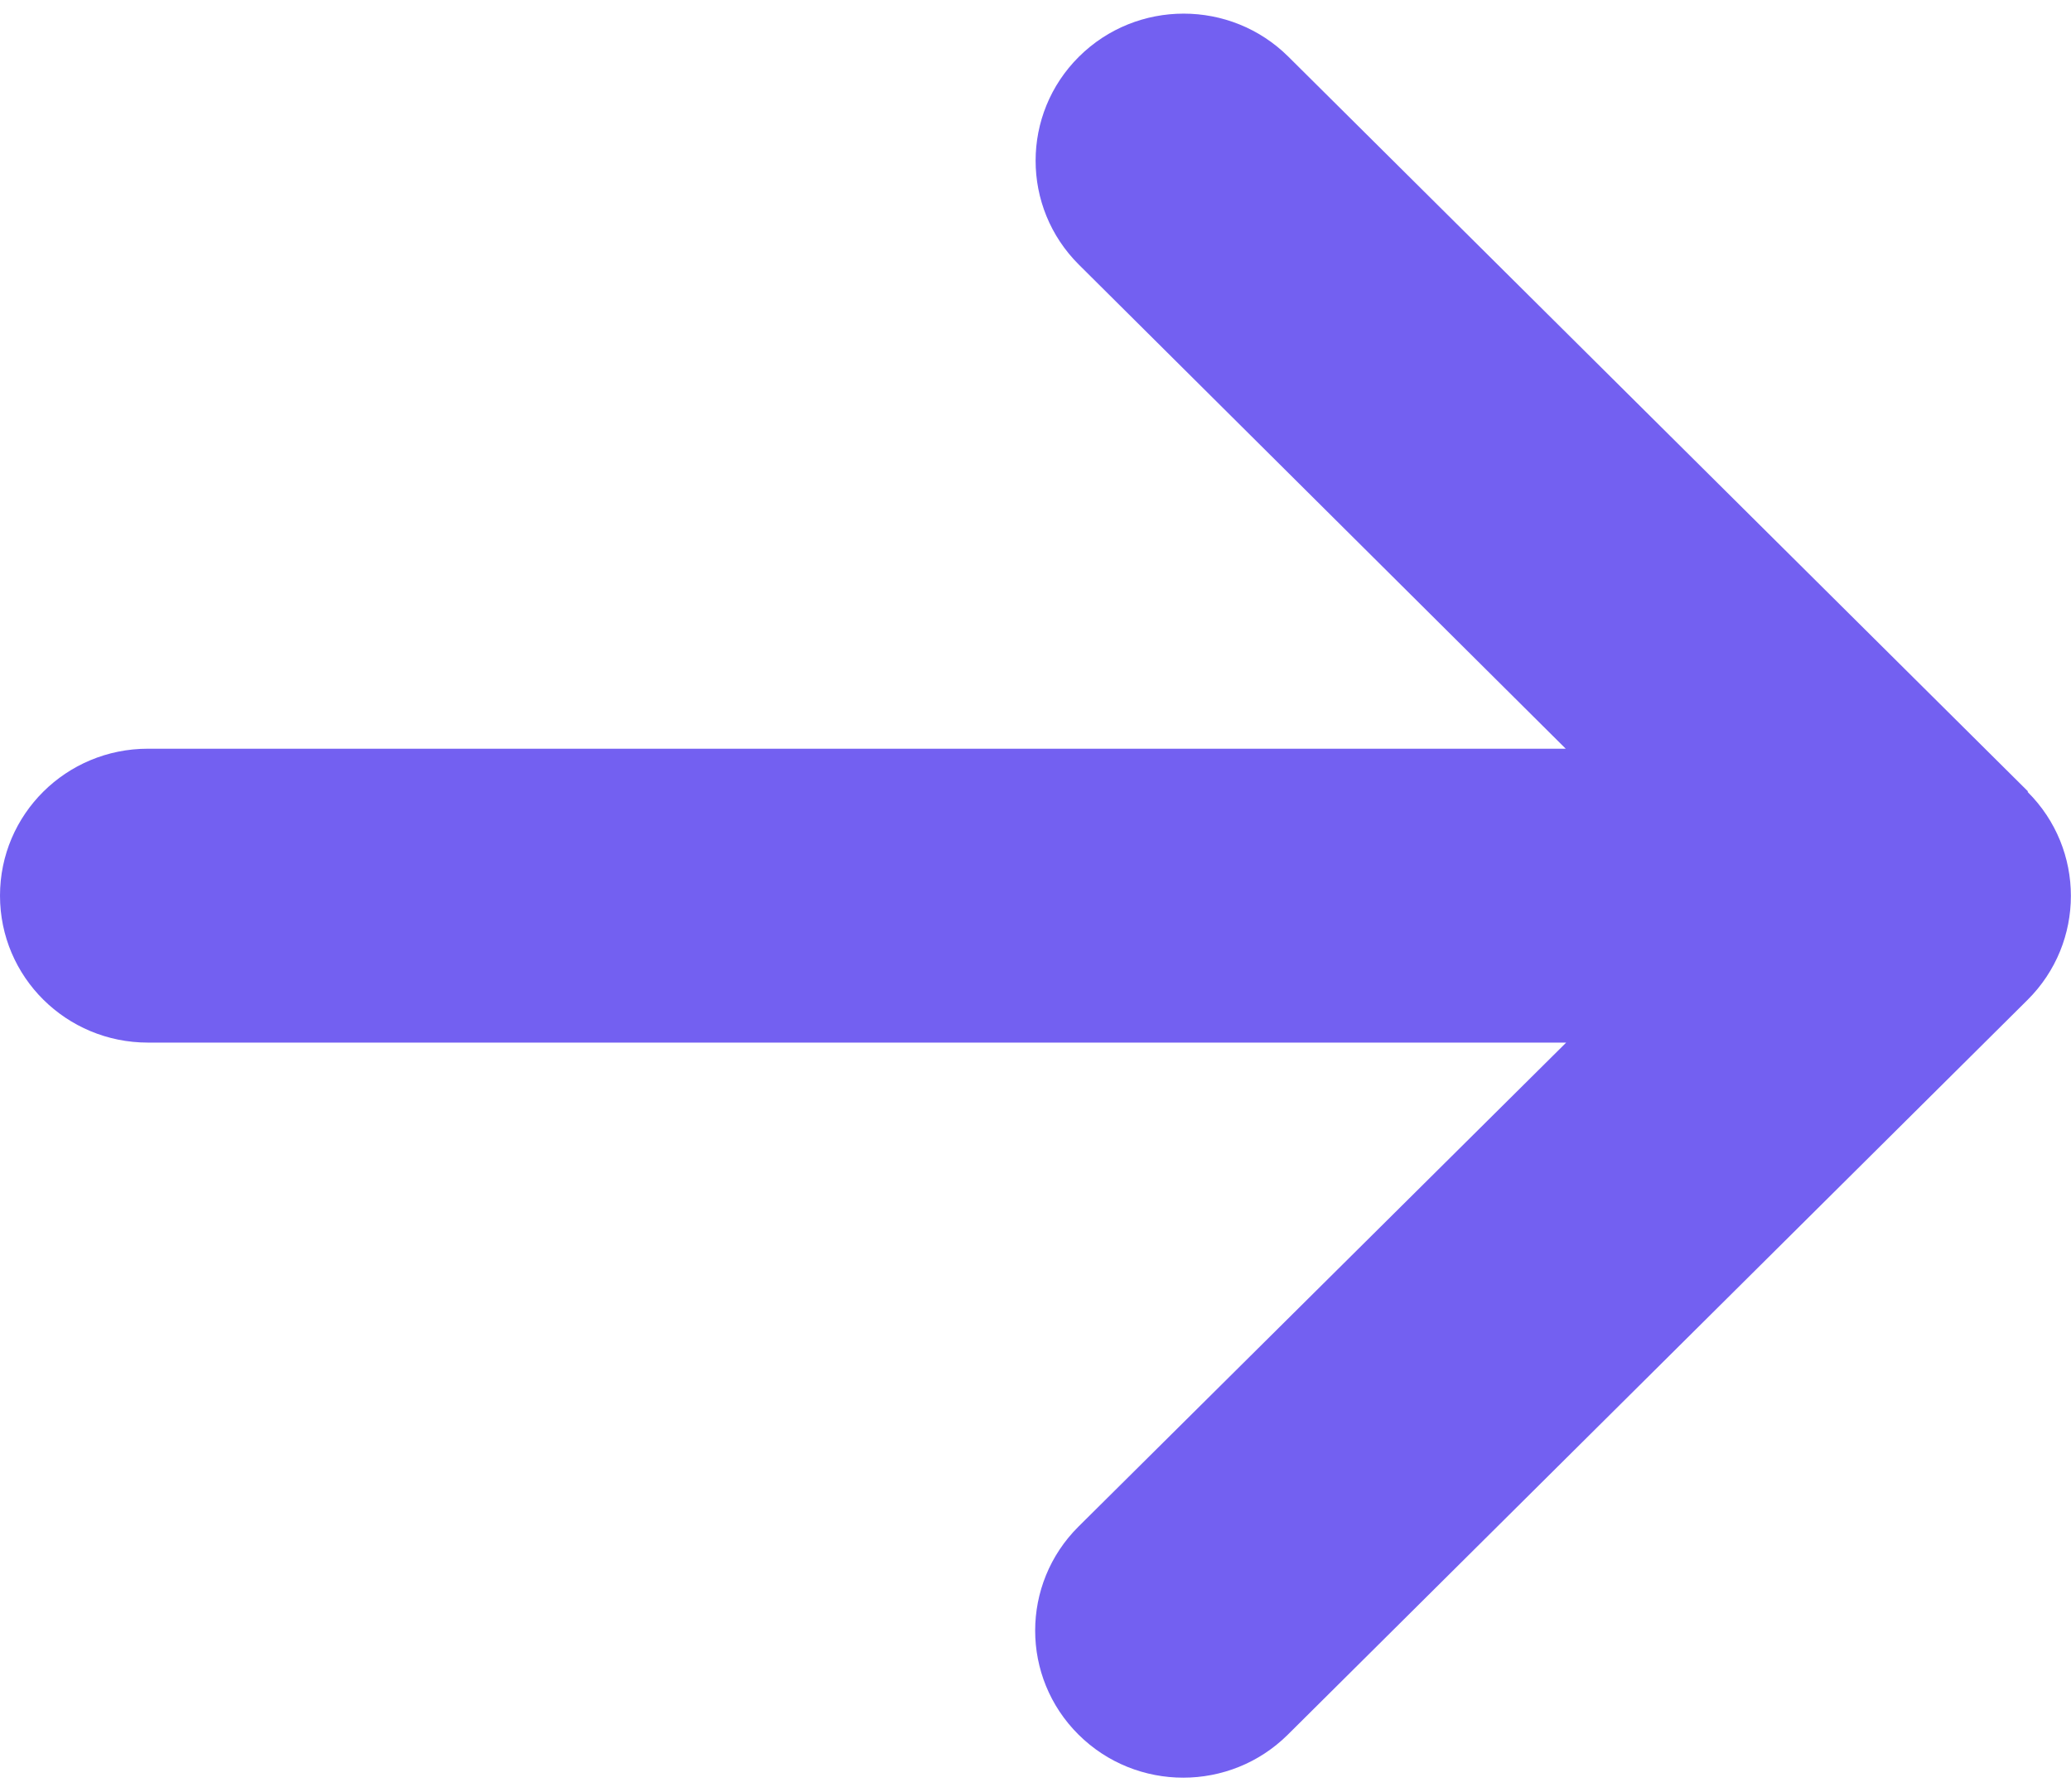
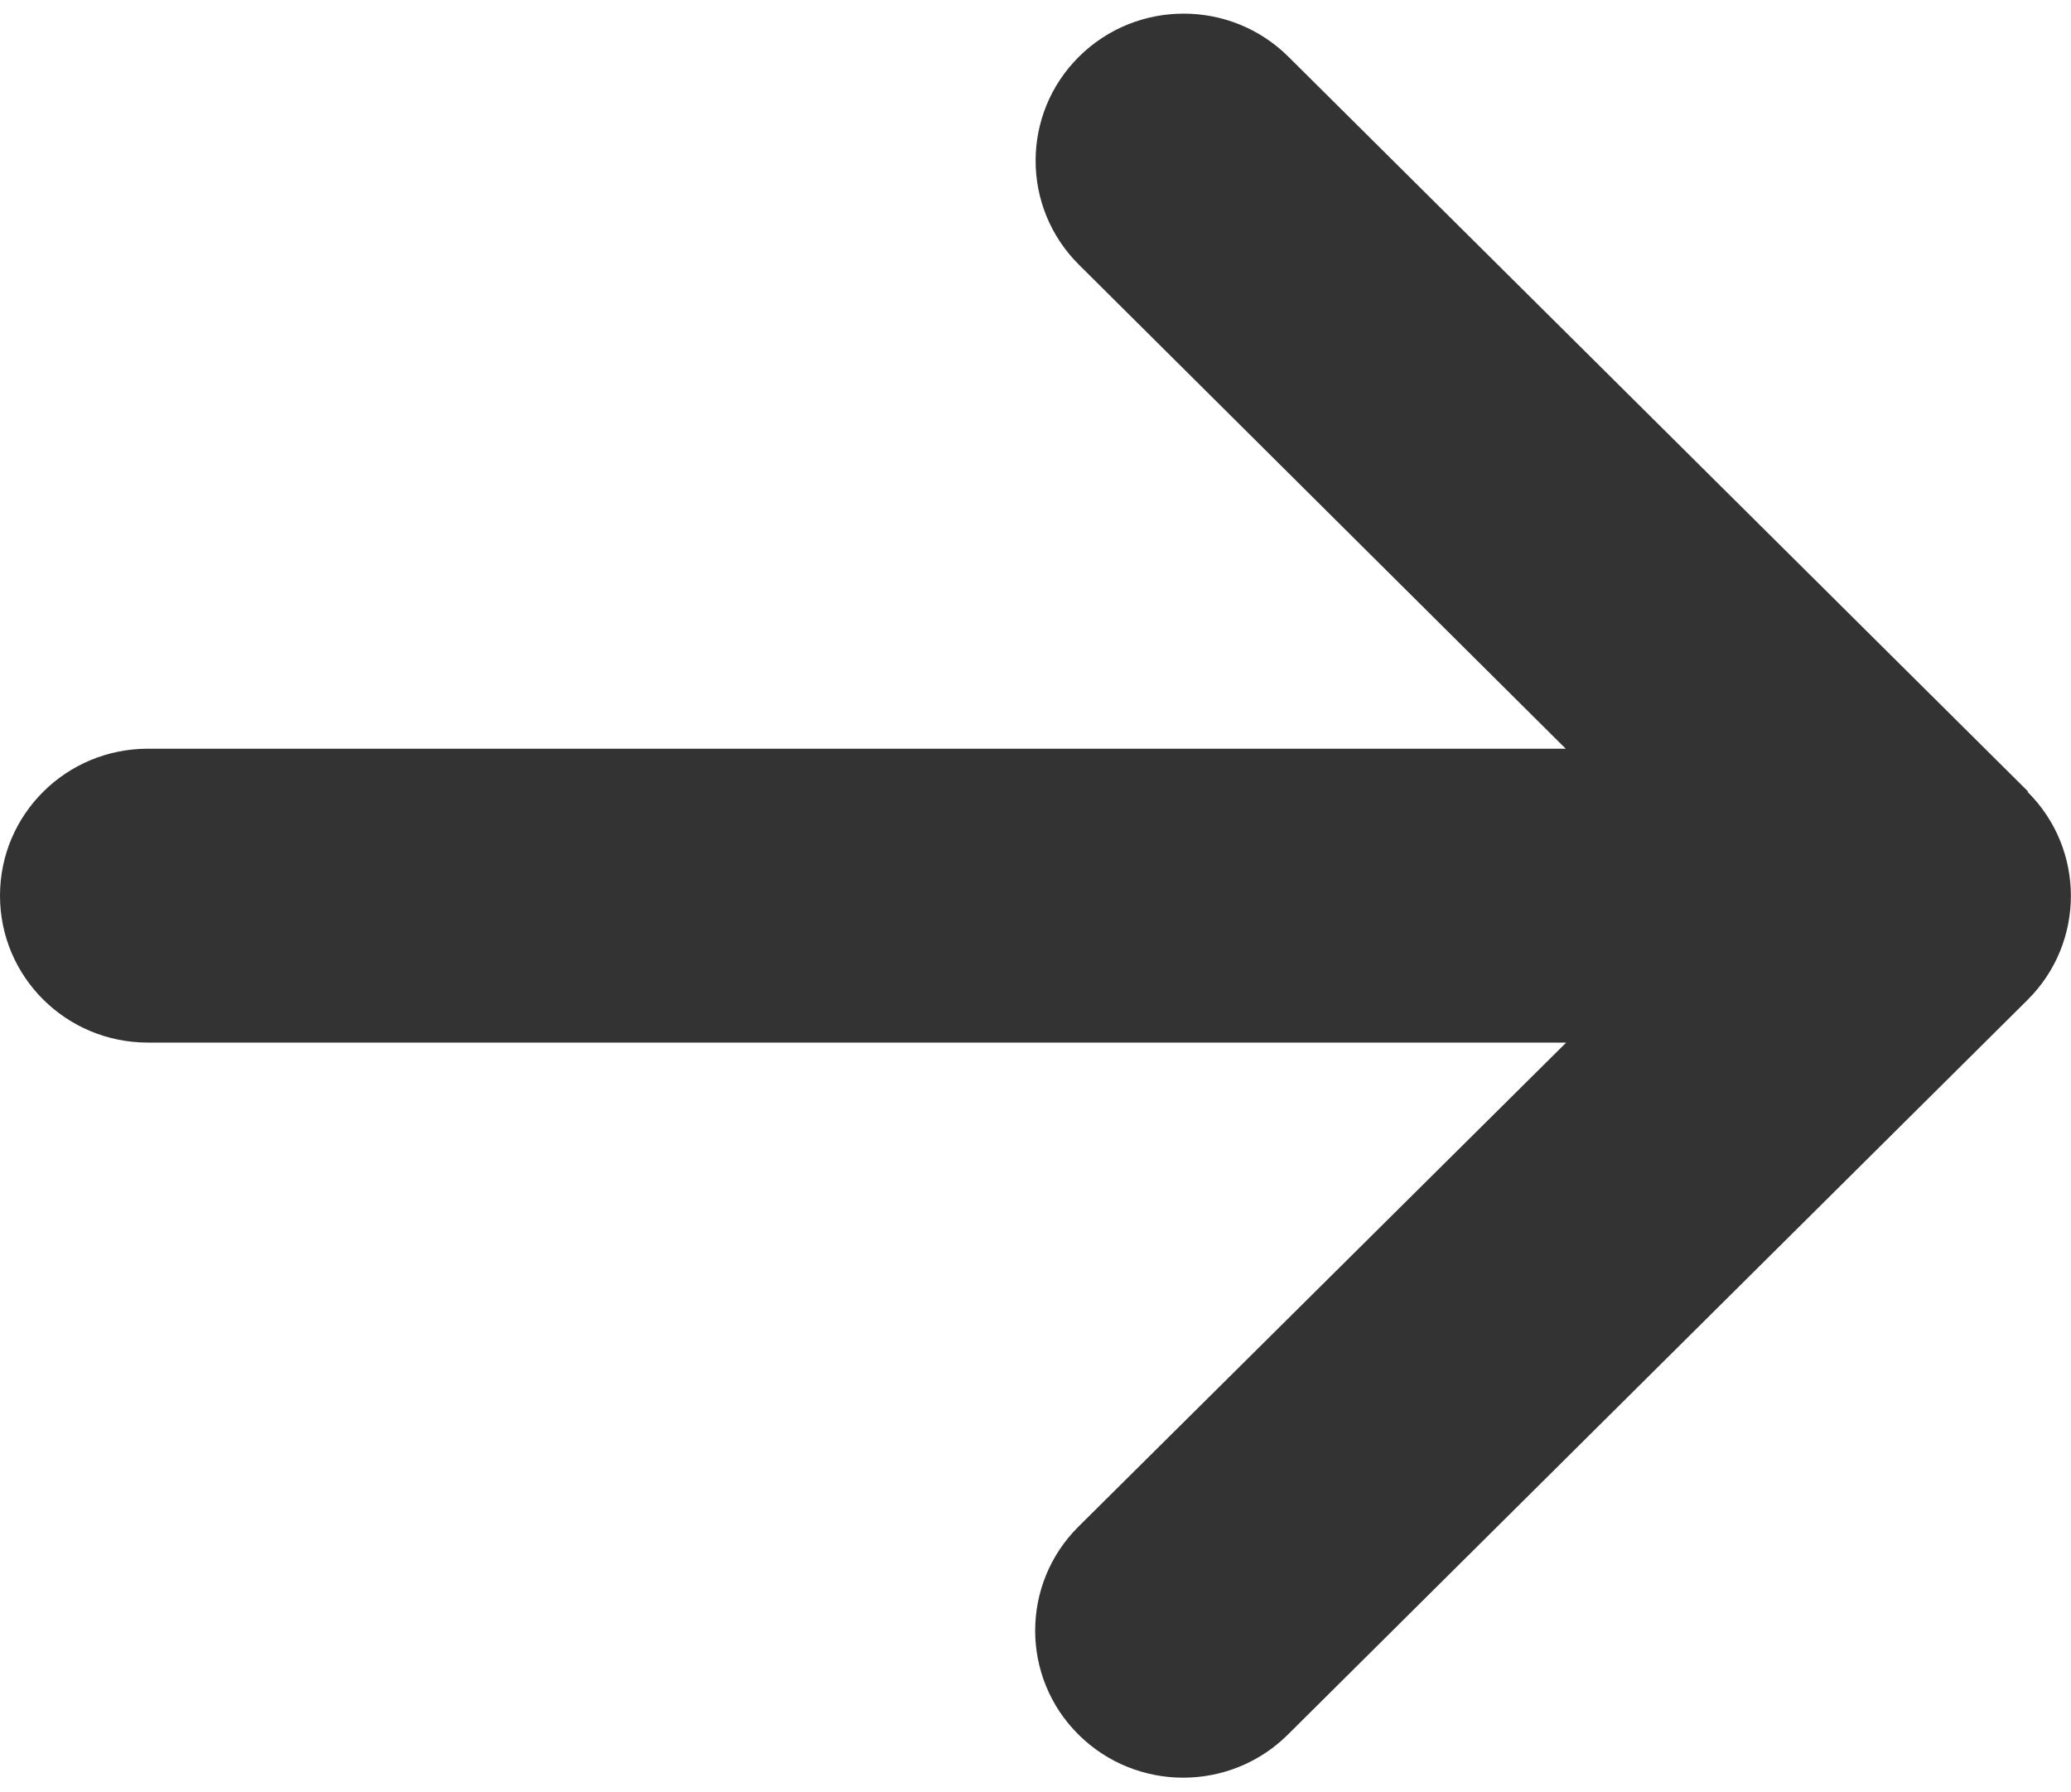
<svg xmlns="http://www.w3.org/2000/svg" width="37" height="32" viewBox="0 0 37 32" fill="none">
-   <path d="M36.224 14.146C37.256 15.171 37.256 16.837 36.224 17.862L23.009 30.987C21.977 32.013 20.301 32.013 19.268 30.987C18.236 29.962 18.236 28.297 19.268 27.271L27.981 18.625H2.643C1.181 18.625 0 17.452 0 16C0 14.548 1.181 13.375 2.643 13.375H27.973L19.276 4.729C18.244 3.704 18.244 2.038 19.276 1.013C20.309 -0.013 21.985 -0.013 23.018 1.013L36.232 14.138L36.224 14.146Z" fill="#7360F1" />
+   <path d="M36.224 14.146C37.256 15.171 37.256 16.837 36.224 17.862L23.009 30.987C21.977 32.013 20.301 32.013 19.268 30.987C18.236 29.962 18.236 28.297 19.268 27.271L27.981 18.625H2.643C1.181 18.625 0 17.452 0 16C0 14.548 1.181 13.375 2.643 13.375H27.973L19.276 4.729C18.244 3.704 18.244 2.038 19.276 1.013C20.309 -0.013 21.985 -0.013 23.018 1.013L36.232 14.138L36.224 14.146Z" fill="#333333" />
</svg>
